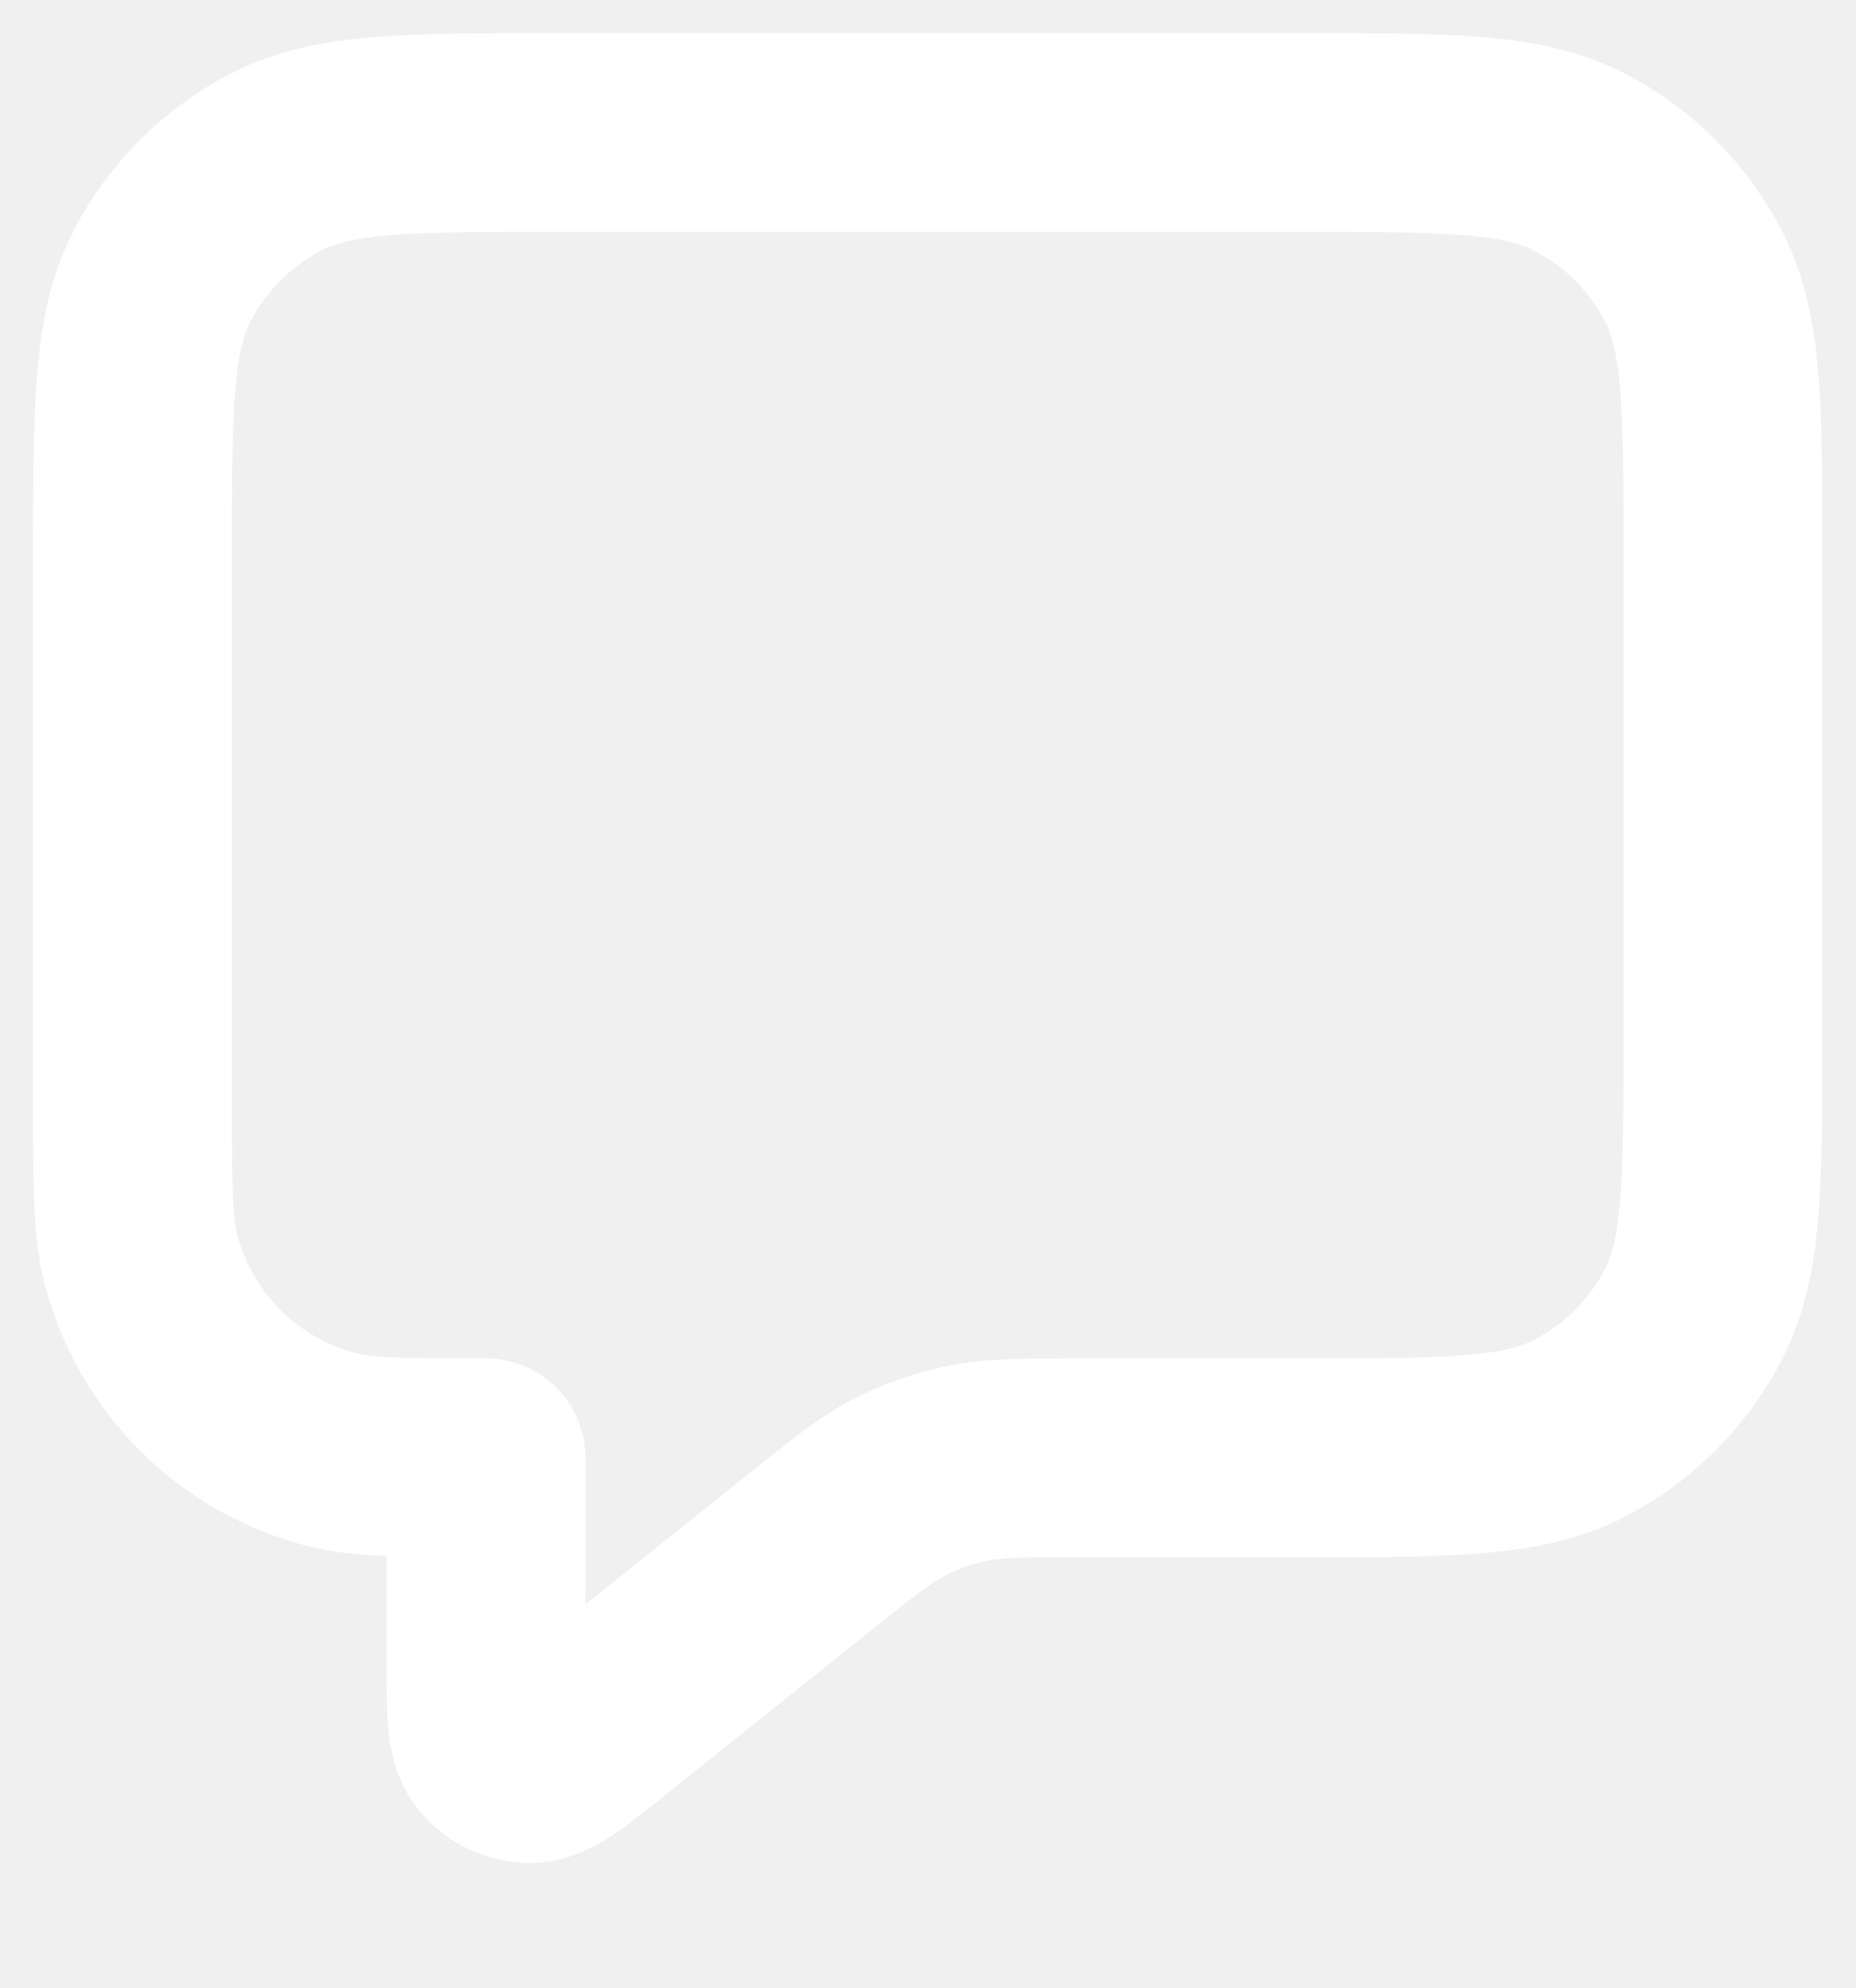
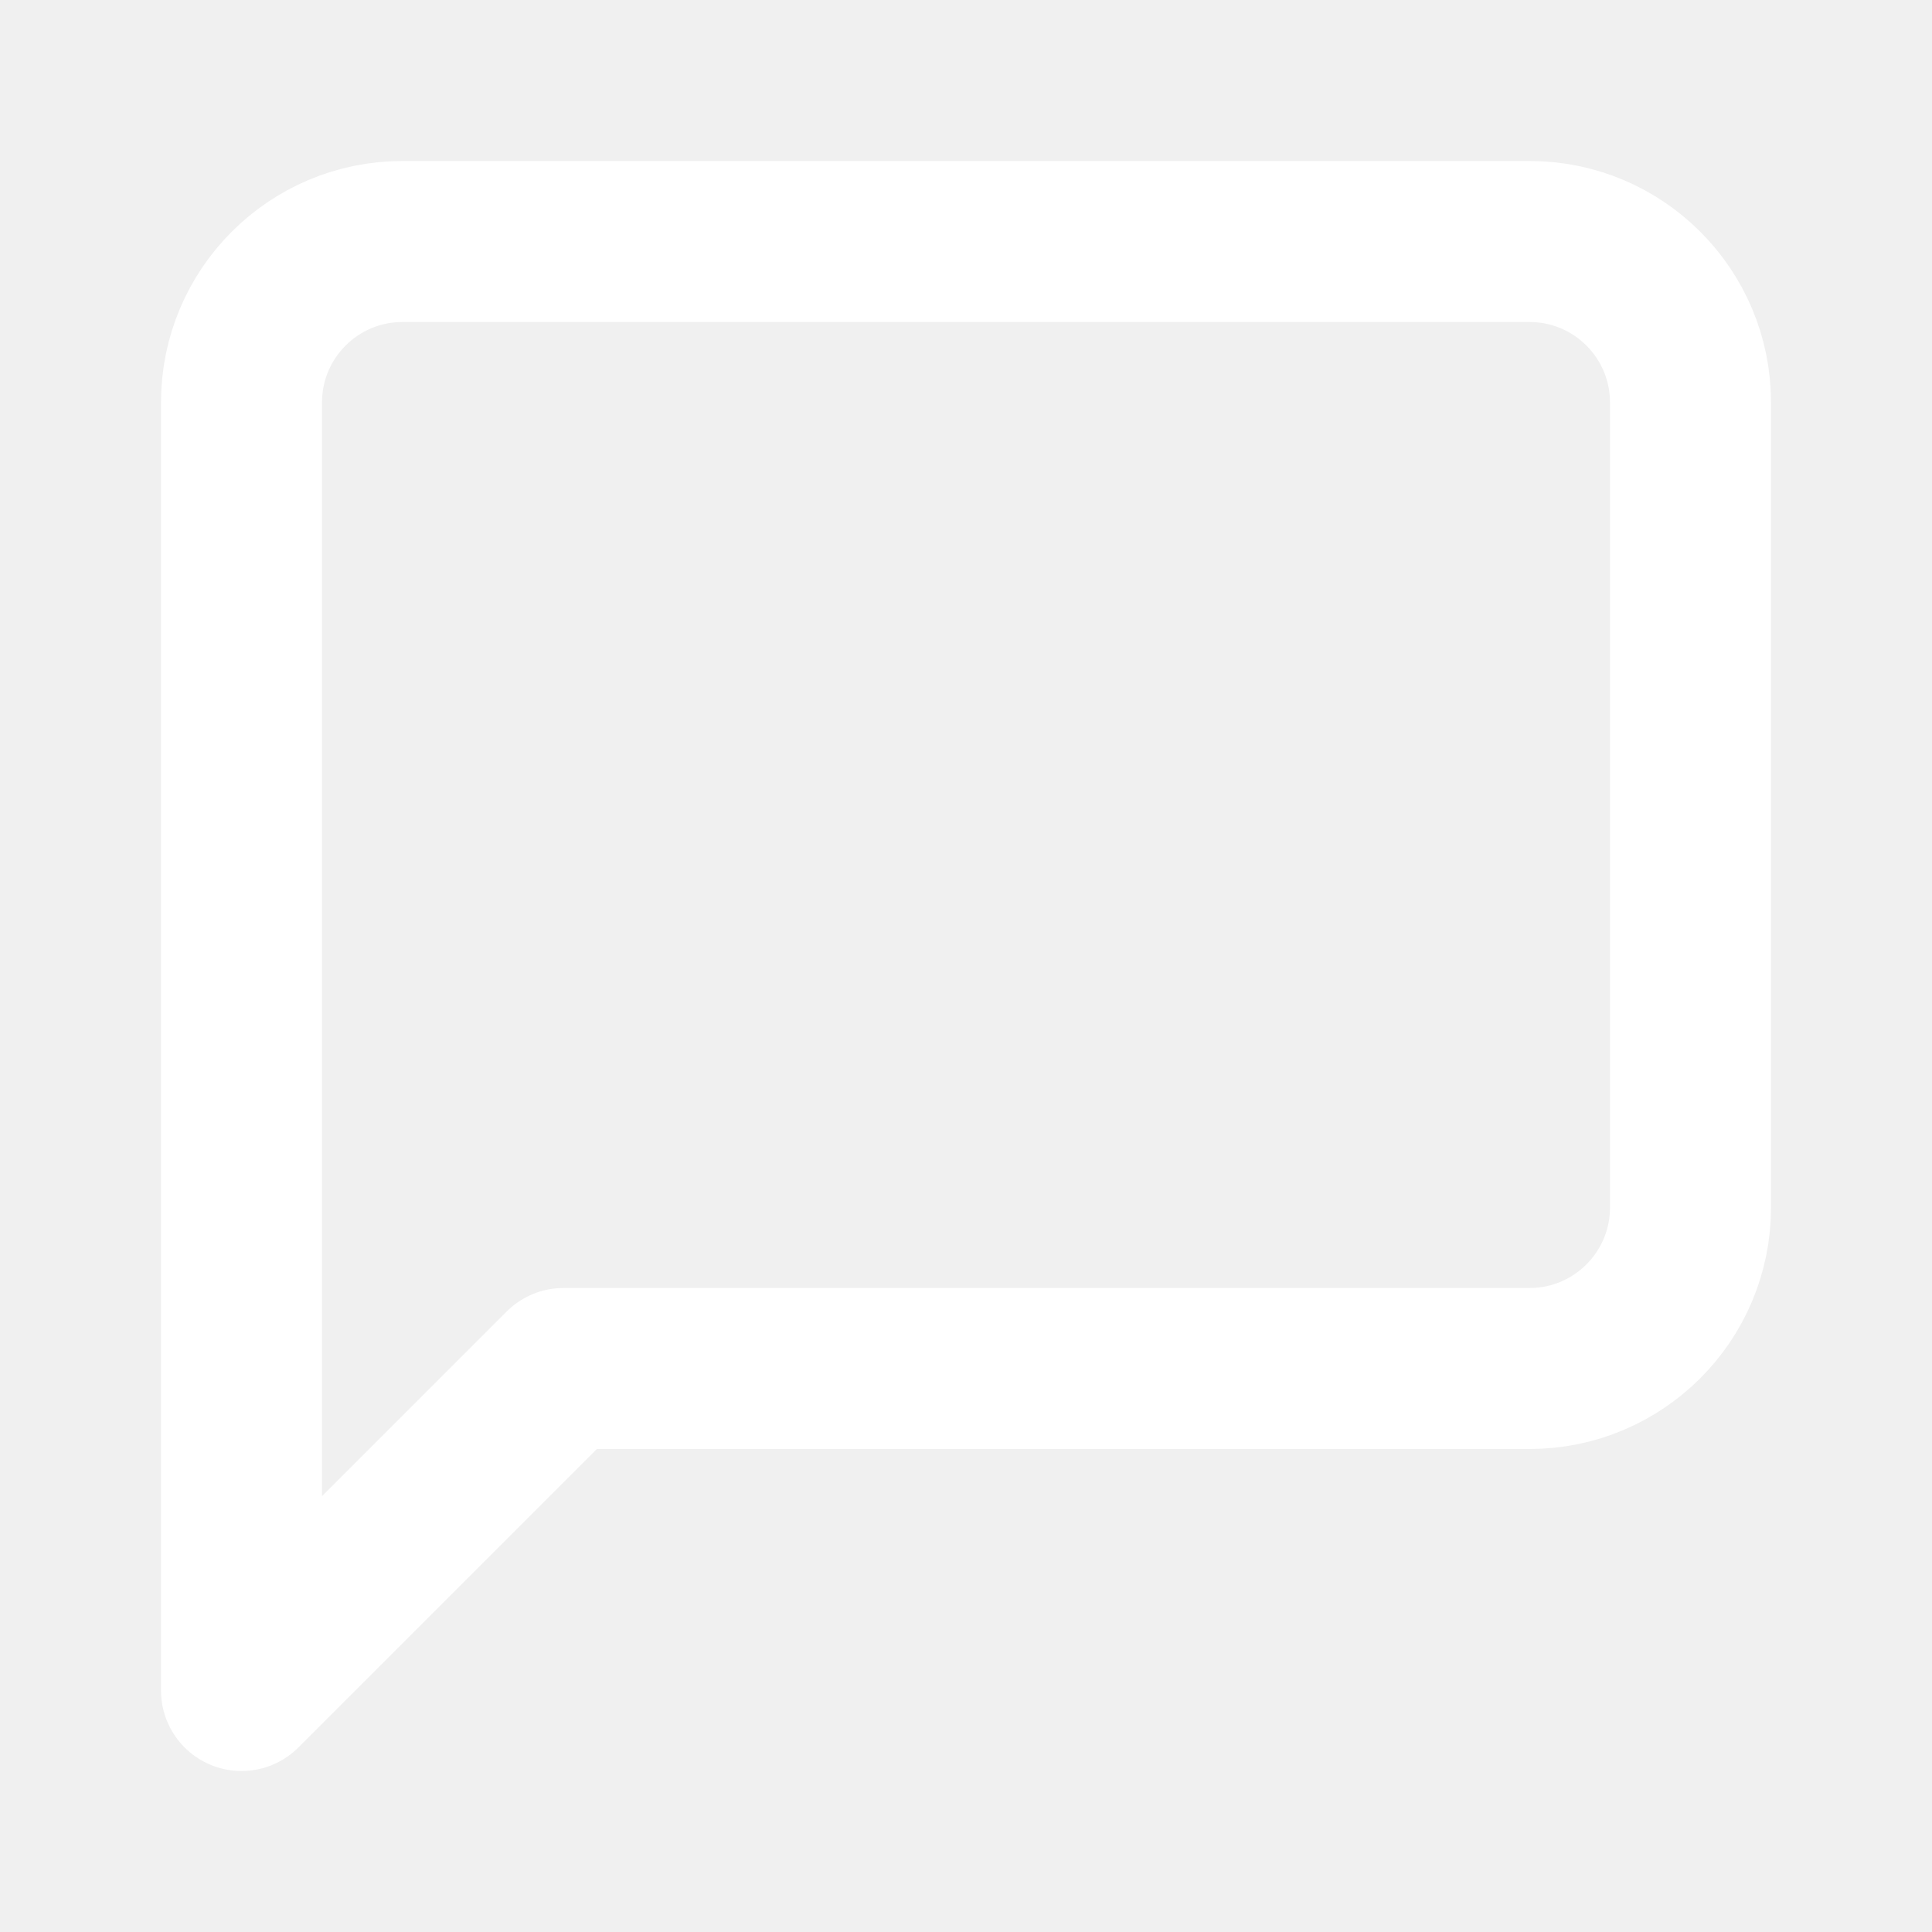
- <svg xmlns="http://www.w3.org/2000/svg" width="14" height="15" viewBox="0 0 14 15" fill="none">
-   <path d="M1 4.2C1 3.08 1 2.52 1.218 2.092C1.41 1.716 1.716 1.41 2.092 1.218C2.52 1 3.08 1 4.2 1H9.8C10.92 1 11.48 1 11.908 1.218C12.284 1.41 12.59 1.716 12.782 2.092C13 2.52 13 3.08 13 4.2V7.8C13 8.92 13 9.48 12.782 9.908C12.59 10.284 12.284 10.59 11.908 10.782C11.48 11 10.92 11 9.8 11H8.122C7.706 11 7.498 11 7.299 11.041C7.123 11.077 6.952 11.137 6.792 11.219C6.611 11.311 6.448 11.441 6.123 11.701L4.533 12.973C4.256 13.195 4.117 13.306 4 13.306C3.899 13.307 3.803 13.26 3.739 13.181C3.667 13.09 3.667 12.912 3.667 12.557V11C3.047 11 2.737 11 2.482 10.932C1.792 10.747 1.253 10.208 1.068 9.518C1 9.263 1 8.953 1 8.333V4.2V4.2Z" stroke="white" stroke-width="1.5" stroke-linecap="round" stroke-linejoin="round" />
+ <svg xmlns="http://www.w3.org/2000/svg" width="64px" height="64px" viewBox="0 0 24 24">
+   <g fill="none" stroke="#fff" stroke-linecap="round" stroke-linejoin="round" stroke-width="2">
+     <path d="M21 15a2 2 0 0 1-2 2H7l-4 4V5a2 2 0 0 1 2-2h14a2 2 0 0 1 2 2z" />
+   </g>
</svg>
